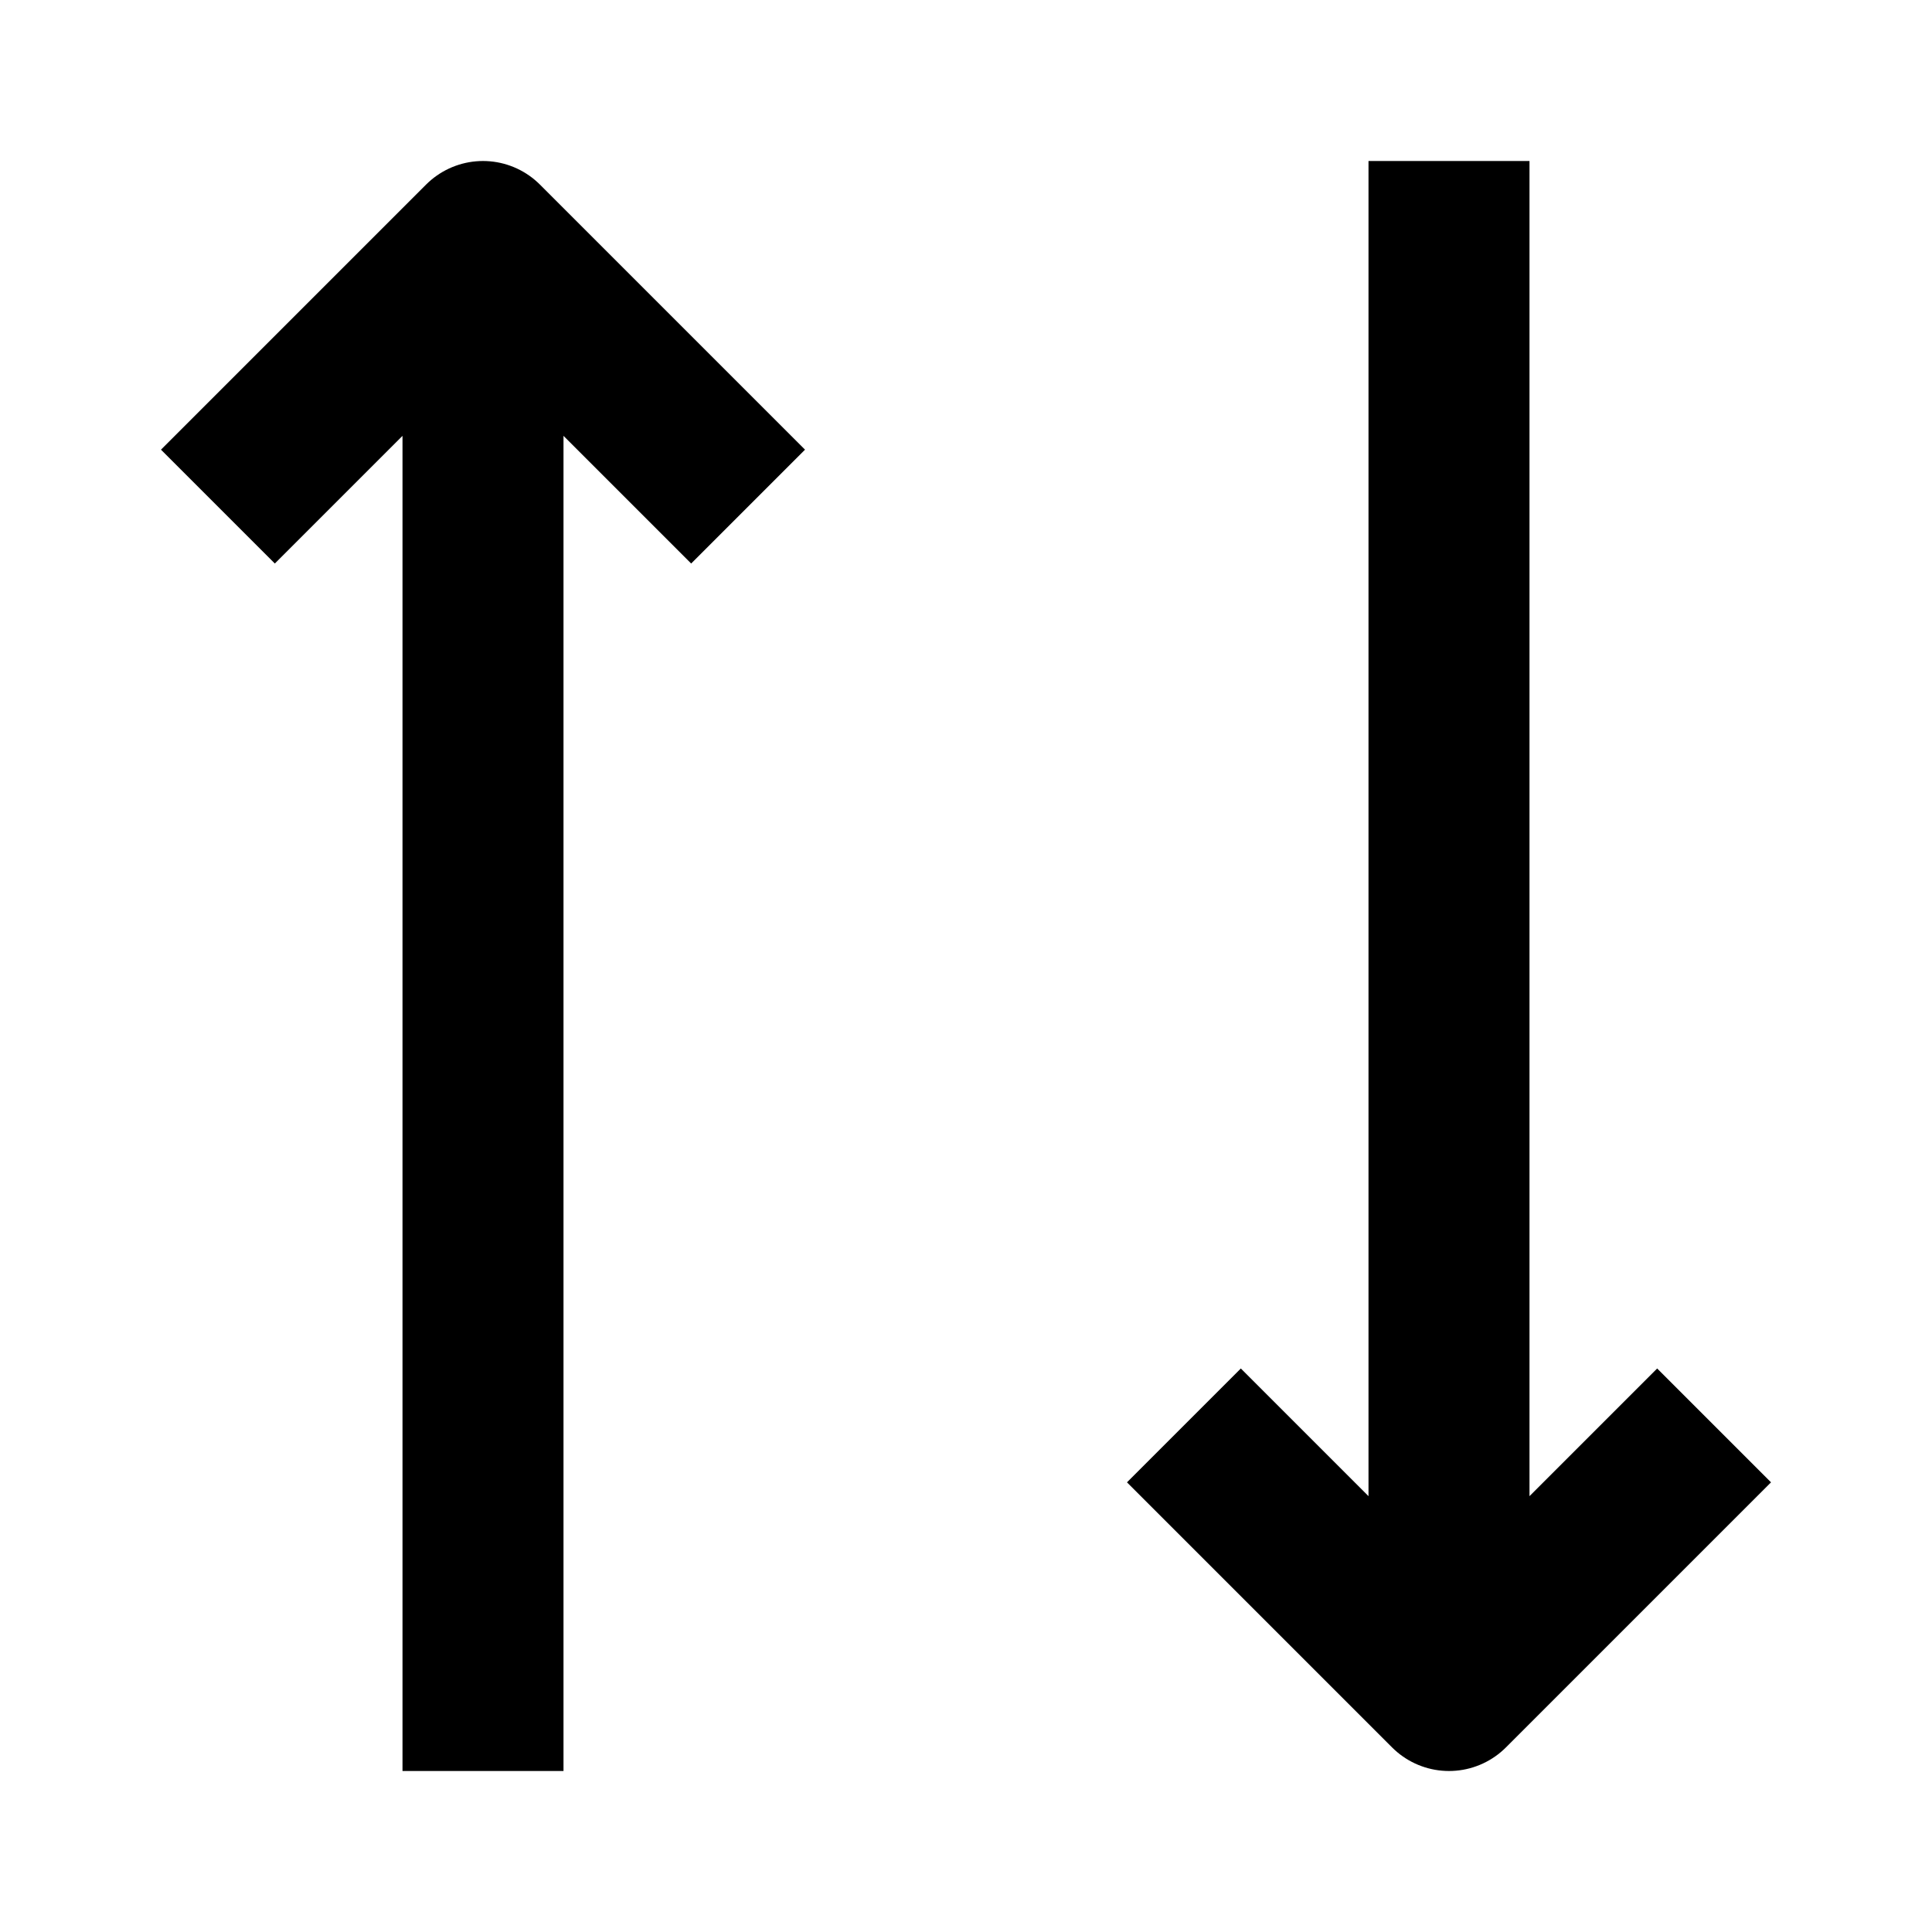
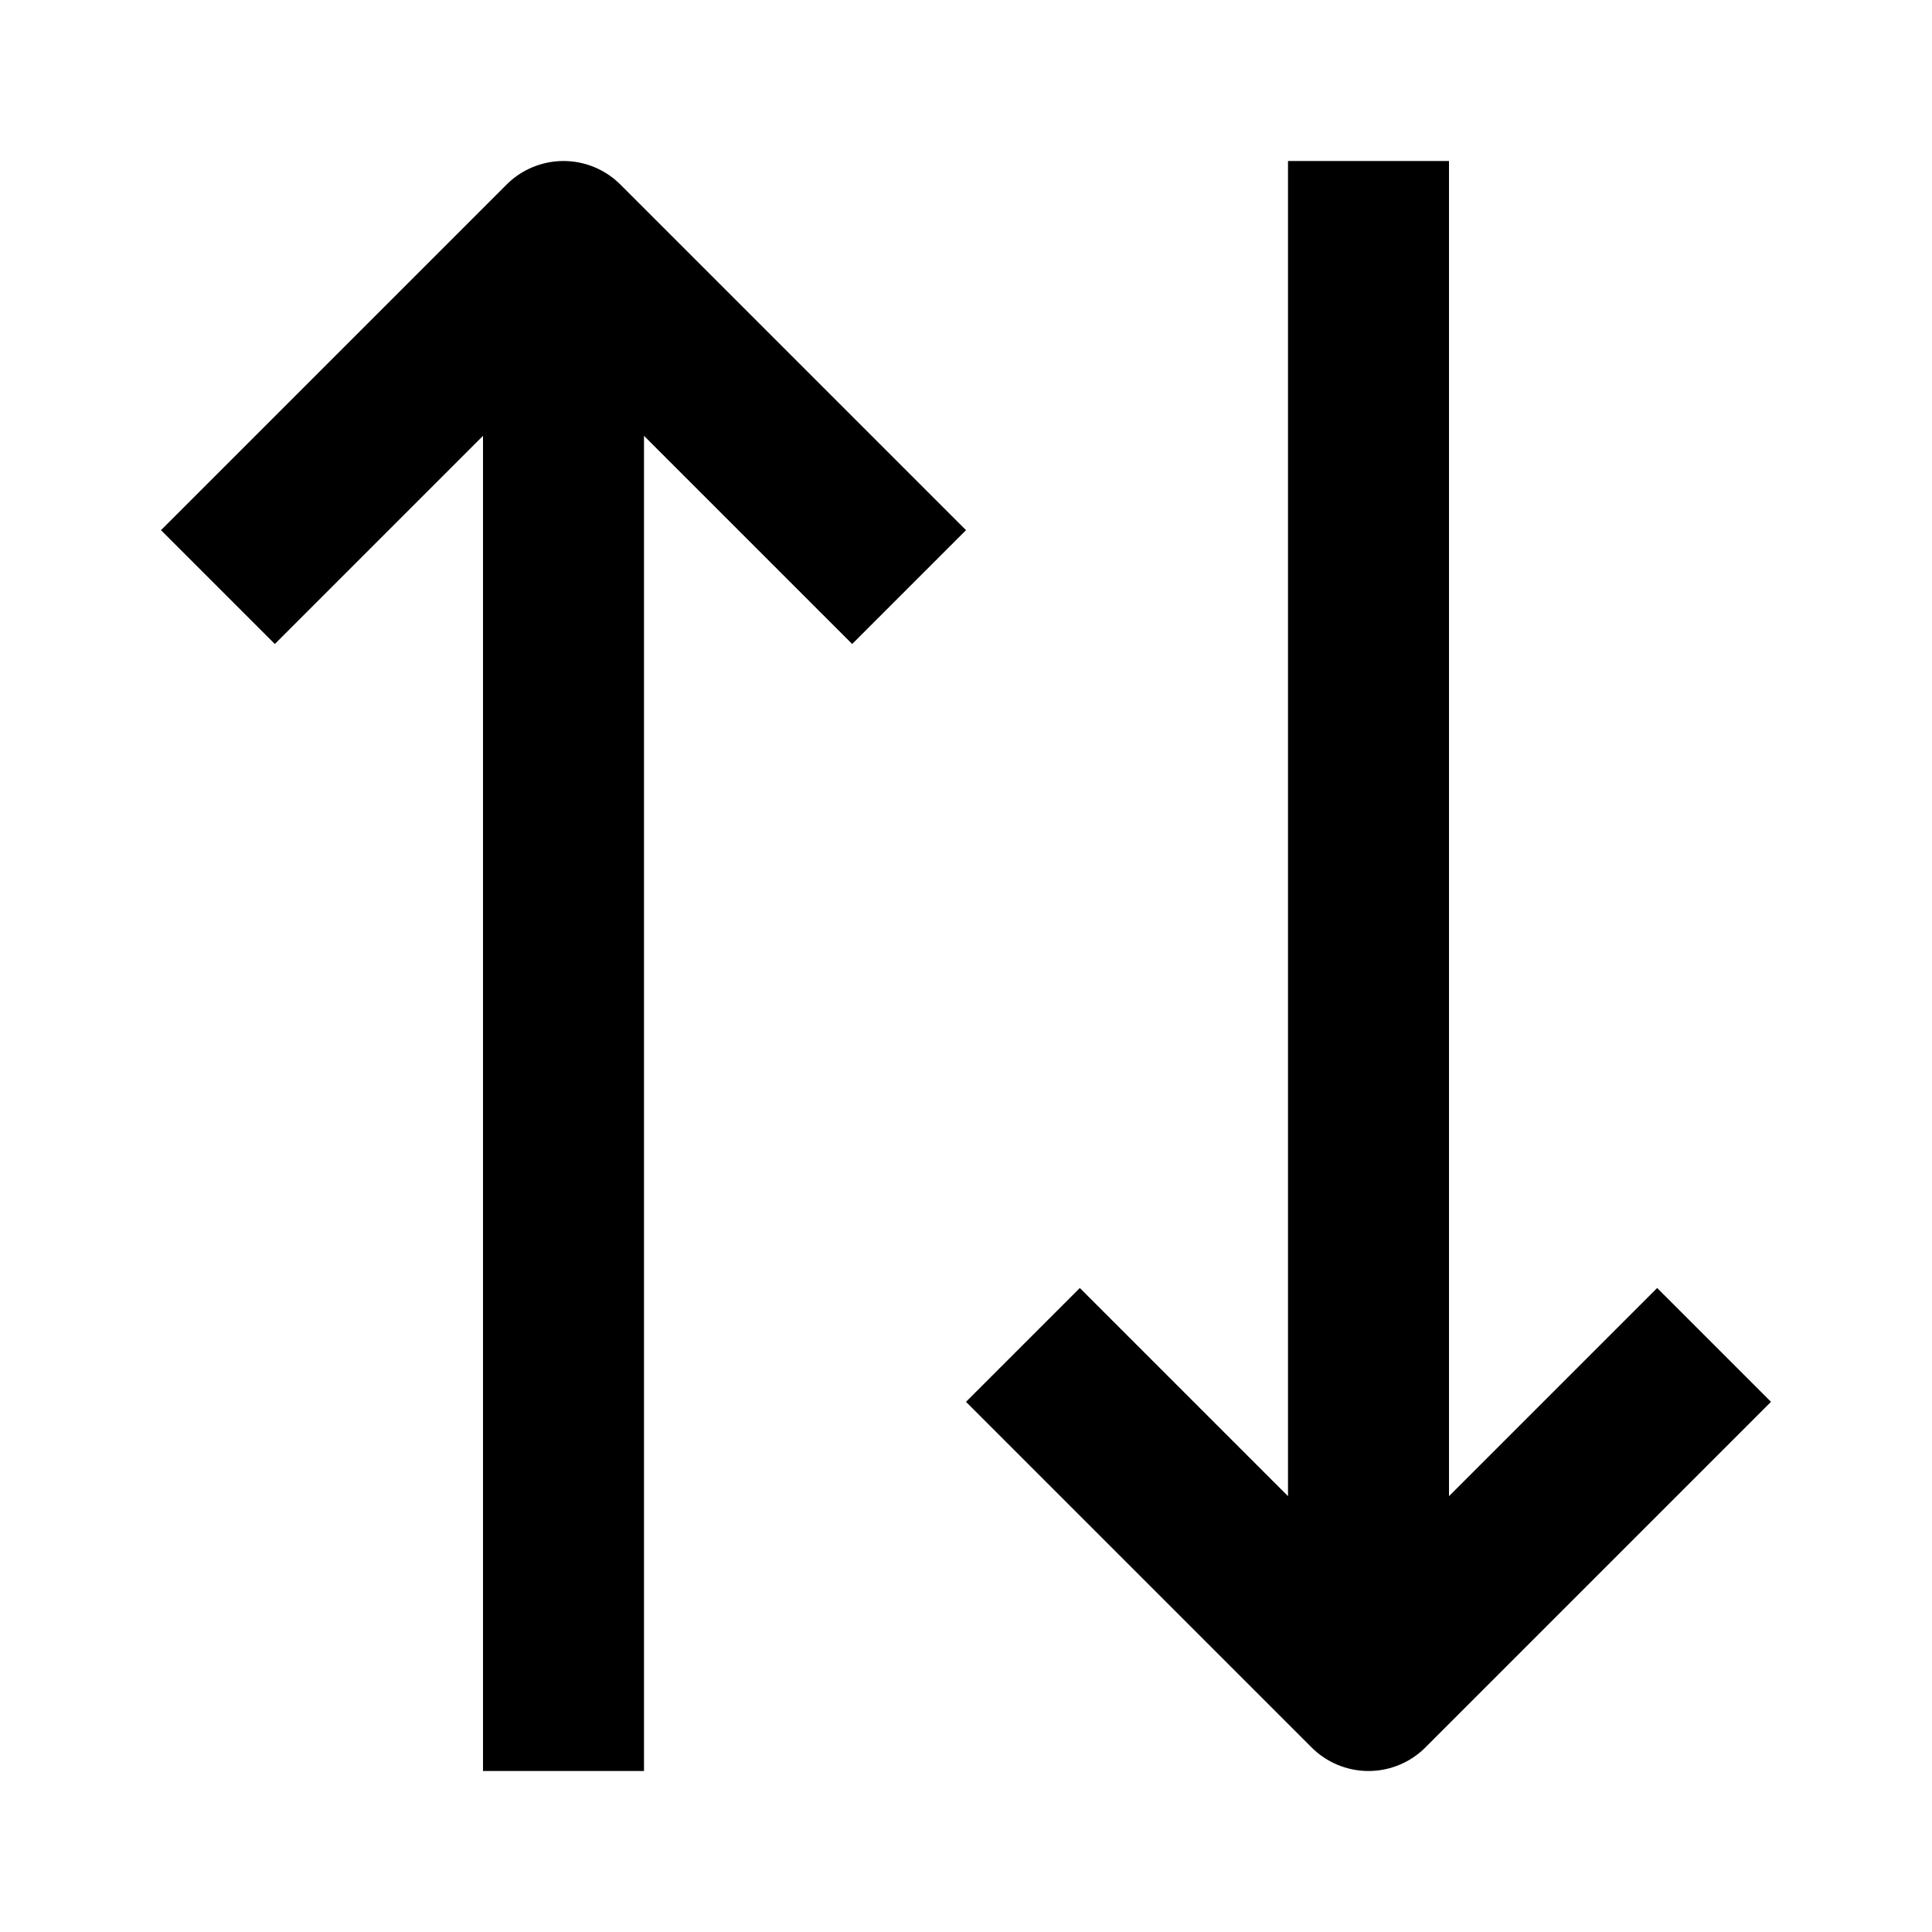
<svg xmlns="http://www.w3.org/2000/svg" width="24" height="24" fill="none" stroke="currentColor" stroke-linejoin="round" stroke-width="2" aria-hidden="true" viewBox="0 0 24 24">
-   <path d="M18 2v19m3.293-3.293L18 21l-3.293-3.293M6 22V3m3.293 3.293L6 3 2.707 6.293" />
+   <path d="M17 2v19m4.293-4.293L17 21l-4.293-4.293M7 22V3M2.707 7.293 7 3l4.293 4.293" />
</svg>
